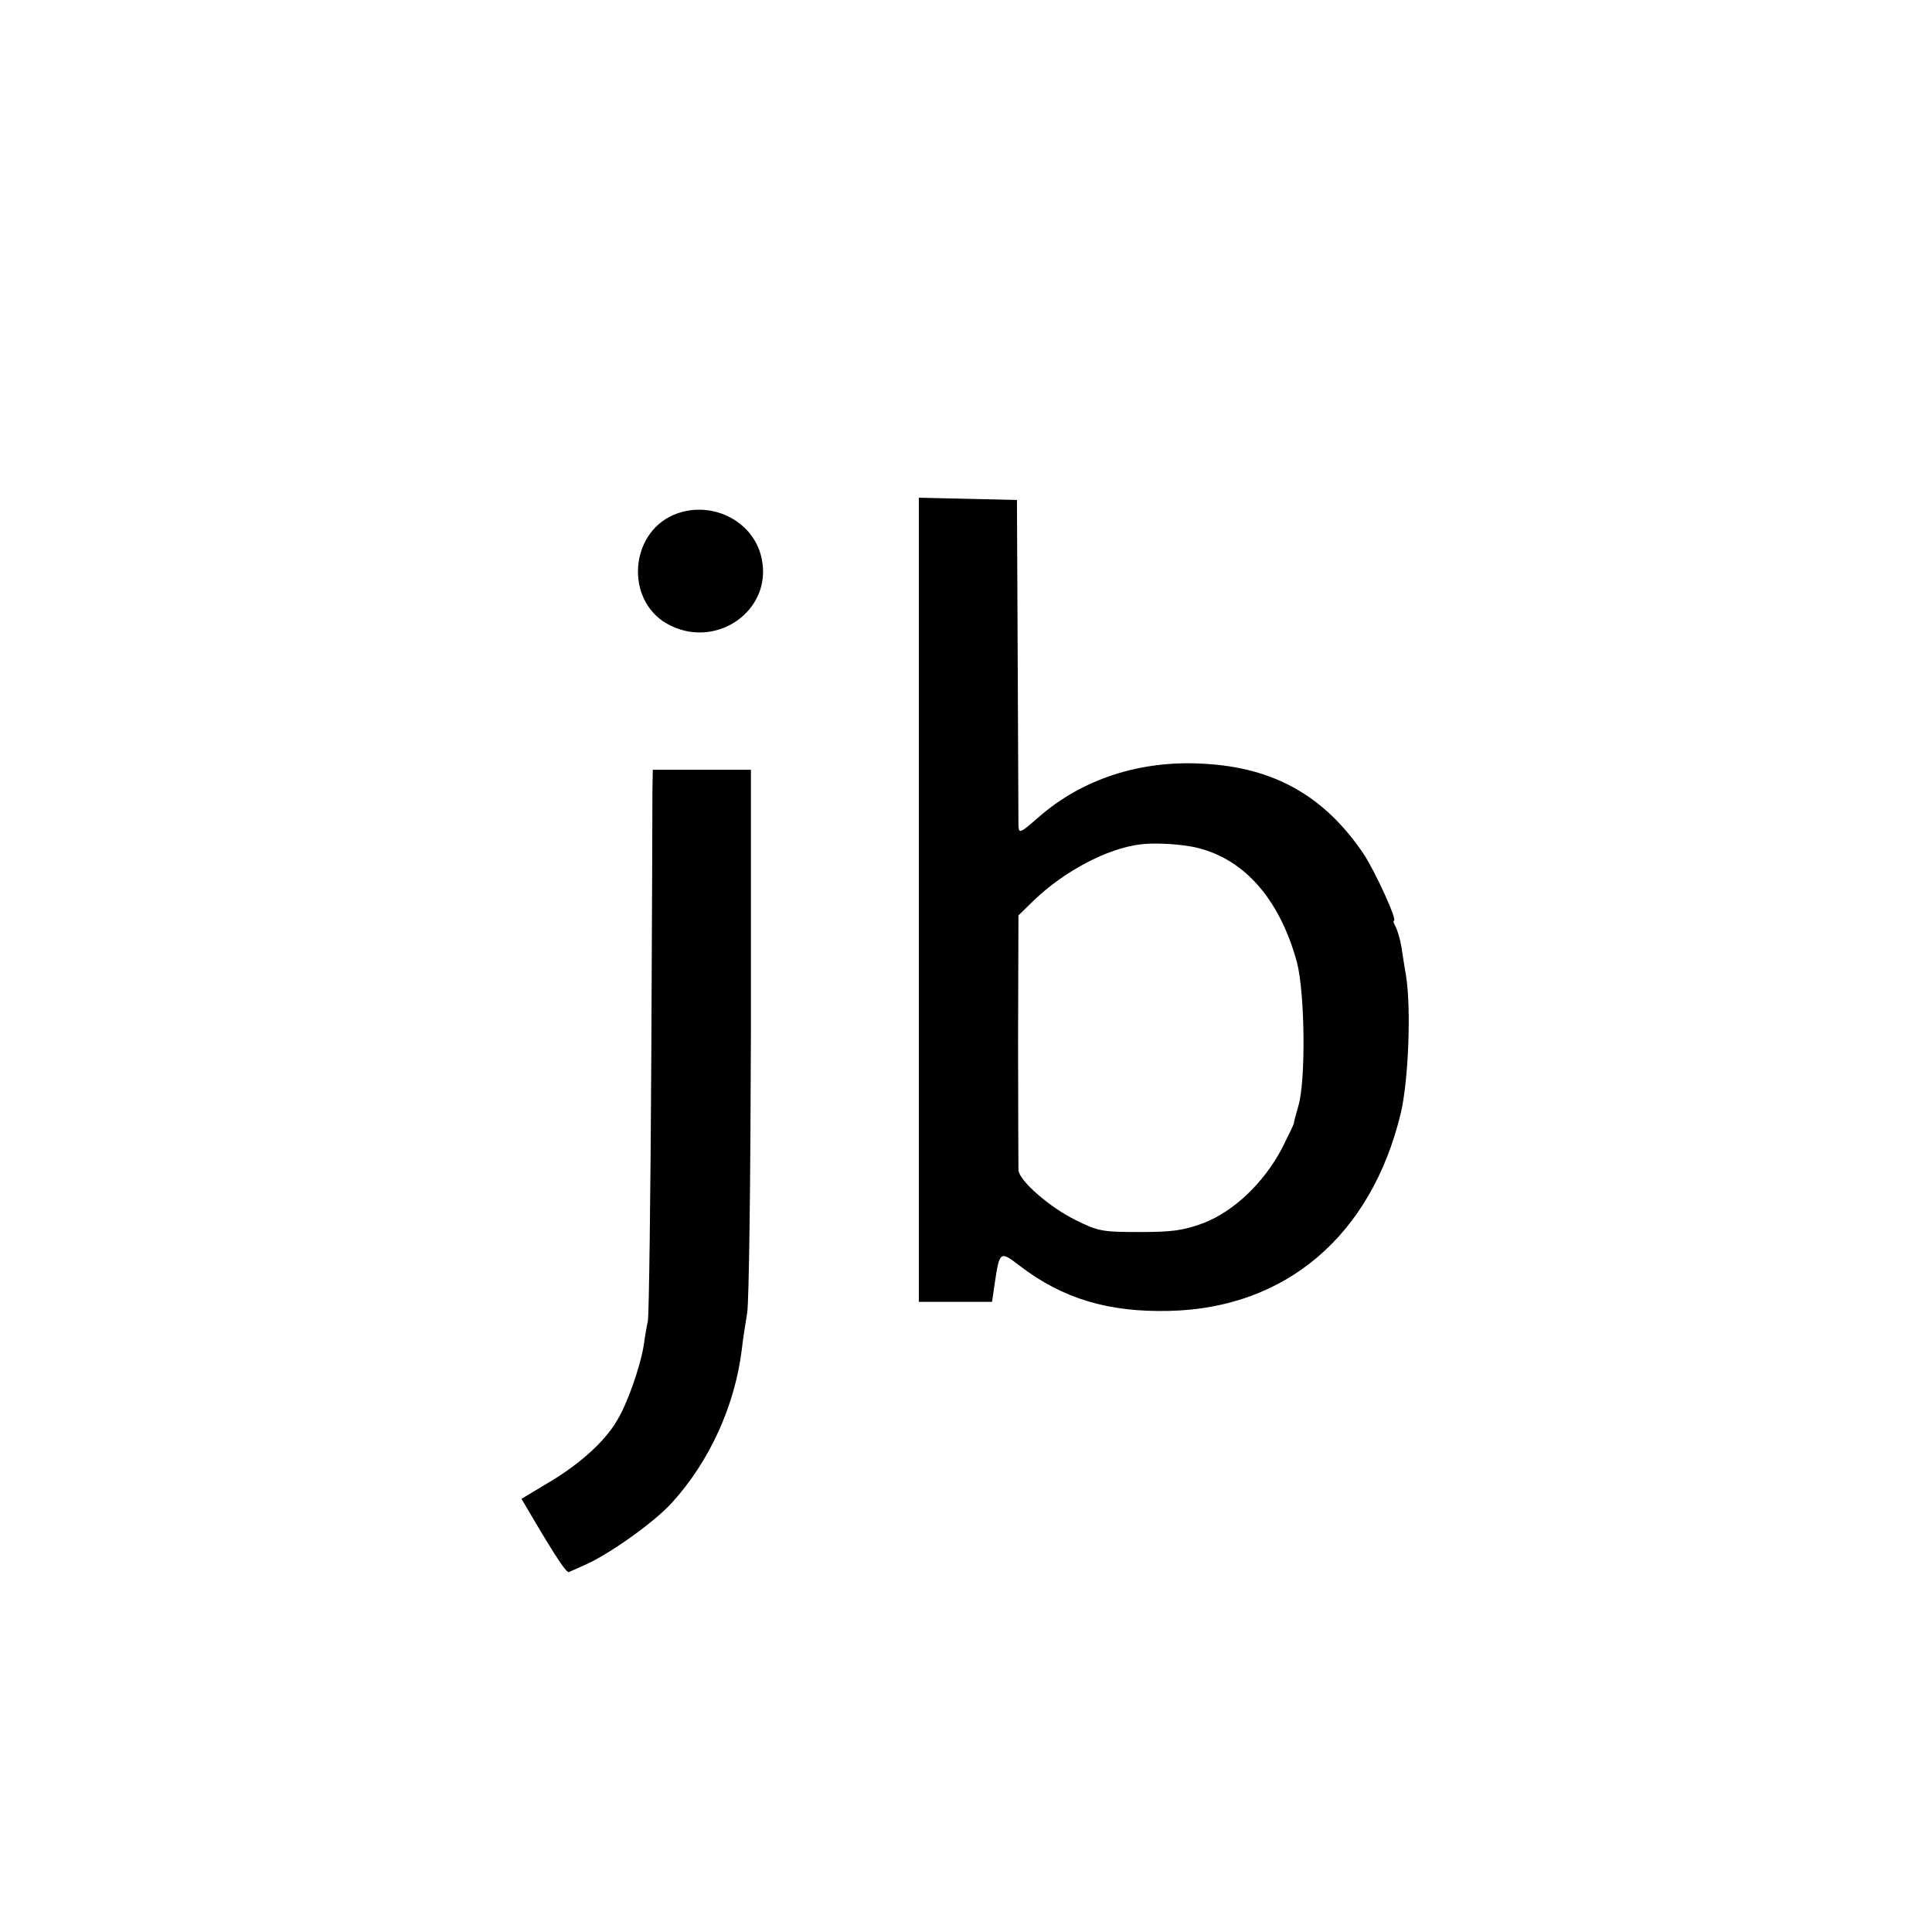
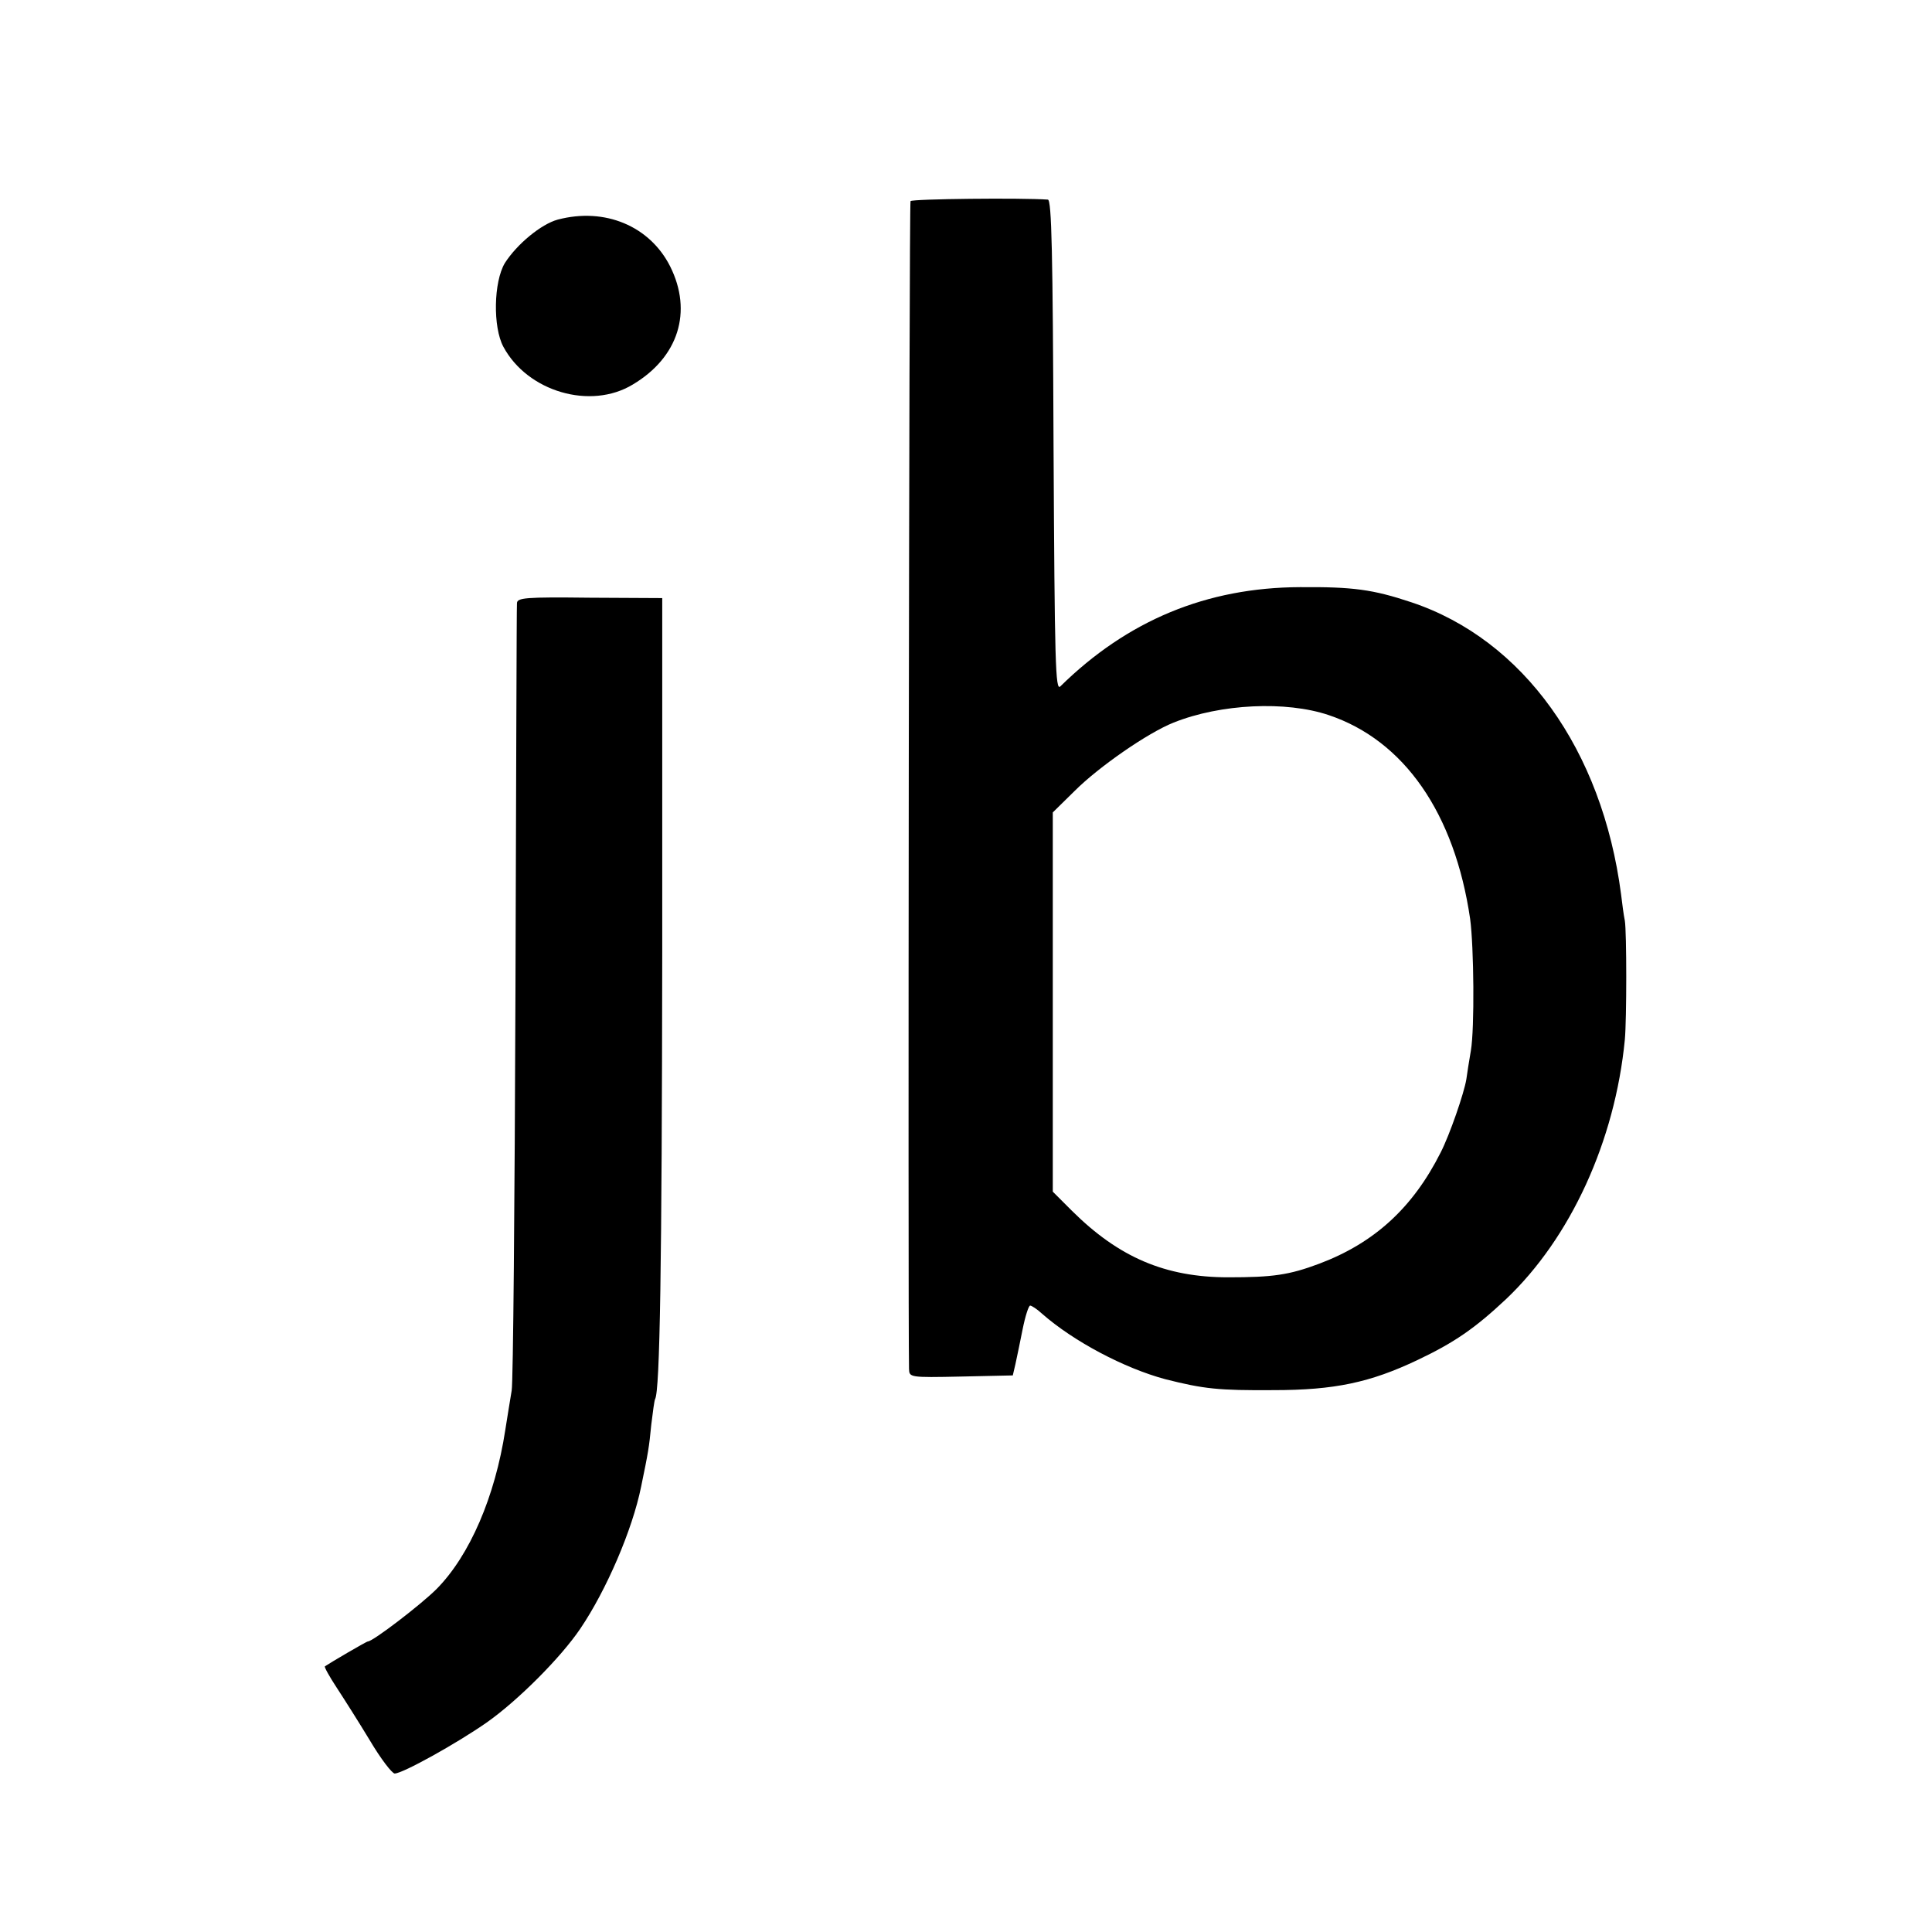
<svg xmlns="http://www.w3.org/2000/svg" version="1.0" width="512pt" height="512pt" viewBox="0 0 512 512" preserveAspectRatio="xMidYMid meet">
  <g transform="translate(0,512) scale(0.1,-0.1)" fill="#000000" stroke="none">
-     <path d="M2435 2735 l0 -1065 97 0 97 0 7 48 c13 87 14 88 67 47 114 -87 235 -123 396 -119 309 7 535 200 613 523 21 88 28 280 14 366 -4 22 -9 56 -12 75 -3 19 -10 43 -15 53 -5 9 -8 17 -5 17 10 0 -48 127 -79 175 -103 154 -237 231 -425 241 -167 10 -322 -40 -438 -142 -48 -42 -52 -44 -53 -22 0 13 -1 212 -2 443 l-2 420 -130 3 -130 3 0 -1066z m725 141 c132 -26 230 -134 277 -306 21 -80 24 -311 4 -380 -7 -25 -13 -46 -12 -47 0 -2 -14 -31 -31 -65 -48 -92 -128 -168 -208 -199 -54 -20 -83 -24 -170 -24 -99 0 -110 2 -170 32 -69 34 -149 104 -151 132 0 9 -1 164 -1 346 l1 329 43 42 c80 76 192 135 278 146 34 5 98 2 140 -6z" />
-     <path d="M1784 3755 c-116 -51 -126 -224 -18 -287 128 -74 284 33 252 174 -22 100 -137 155 -234 113z" />
-     <path d="M1729 3028 c0 -29 -1 -350 -3 -713 -2 -363 -6 -676 -9 -695 -4 -19 -9 -49 -11 -65 -9 -56 -43 -154 -70 -198 -32 -57 -104 -121 -189 -170 l-65 -39 27 -46 c65 -110 93 -152 99 -148 4 2 25 11 47 21 65 30 180 112 226 163 100 110 167 258 185 407 3 28 10 70 14 95 5 25 9 359 10 743 l0 697 -130 0 -130 0 -1 -52z" />
+     <path d="M2413 4587 c-4 -6 -7 -2940 -4 -3095 1 -22 1 -23 138 -20 l137 3 7 30 c4 17 12 58 19 92 7 35 16 63 20 63 4 0 18 -9 31 -21 84 -74 219 -145 327 -174 103 -26 141 -30 287 -29 161 0 256 20 382 80 97 46 152 84 234 161 171 162 289 419 315 688 5 54 5 284 0 315 -3 14 -7 45 -10 70 -50 383 -259 675 -556 774 -102 34 -155 41 -295 40 -247 -1 -457 -88 -635 -263 -13 -13 -15 58 -18 637 -2 511 -5 652 -15 653 -69 5 -360 2 -364 -4z m1108 -1362 c200 -67 334 -260 375 -540 10 -74 12 -290 2 -349 -5 -28 -10 -62 -12 -76 -6 -37 -44 -147 -68 -194 -74 -147 -176 -240 -322 -295 -80 -30 -123 -36 -241 -36 -167 0 -290 53 -414 176 l-51 51 0 502 0 503 58 57 c64 64 194 154 262 181 125 50 298 58 411 20z" />
+     <path d="M1478 4538 c-44 -12 -108 -65 -140 -115 -30 -50 -32 -170 -4 -222 64 -119 231 -168 343 -100 121 72 159 193 99 313 -54 107 -173 157 -298 124z" />
+     <path d="M1370 3521 c-1 -9 -2 -473 -4 -1031 -2 -558 -6 -1033 -10 -1055 -4 -22 -11 -69 -17 -105 -27 -176 -94 -332 -182 -421 -42 -42 -169 -139 -182 -139 -4 0 -101 -57 -114 -66 -2 -2 12 -27 31 -56 19 -29 59 -92 88 -140 29 -49 59 -88 66 -88 21 0 165 80 245 136 82 58 195 171 247 248 69 102 138 262 161 376 19 92 21 103 27 165 4 33 8 63 10 67 13 22 18 354 19 1183 l0 940 -192 1 c-172 2 -193 0 -193 -15z" />
  </g>
</svg>
